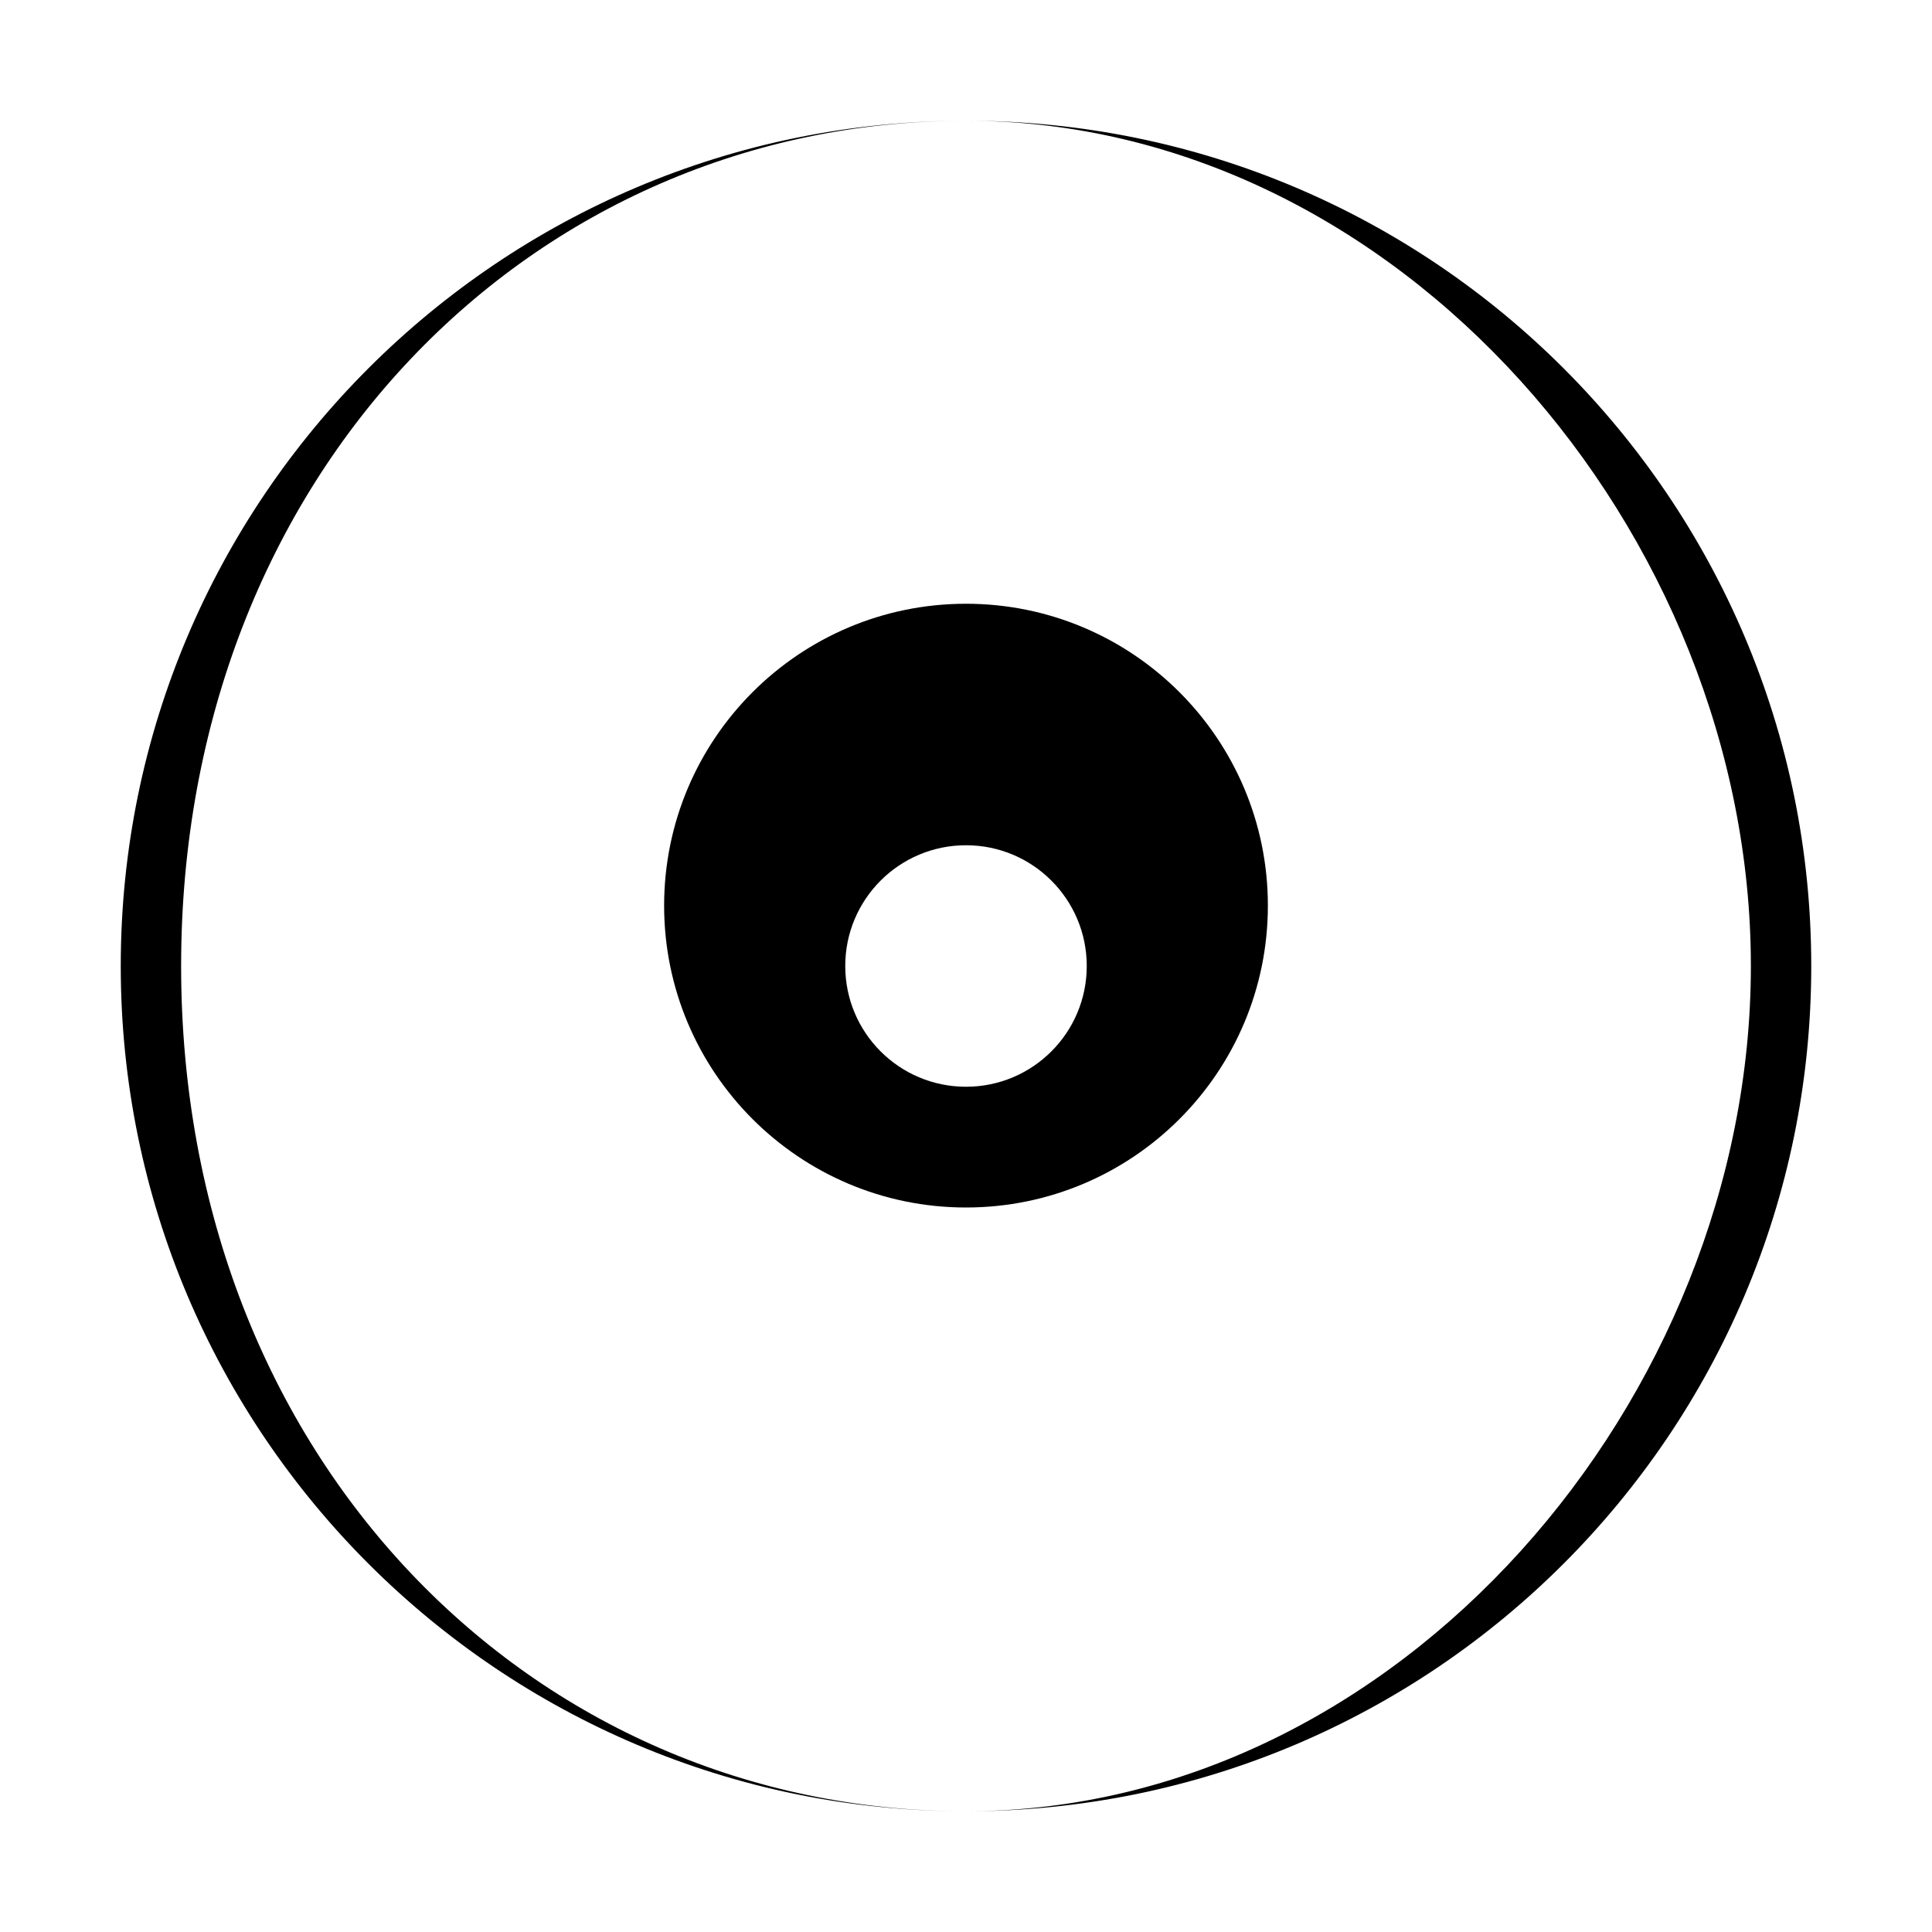
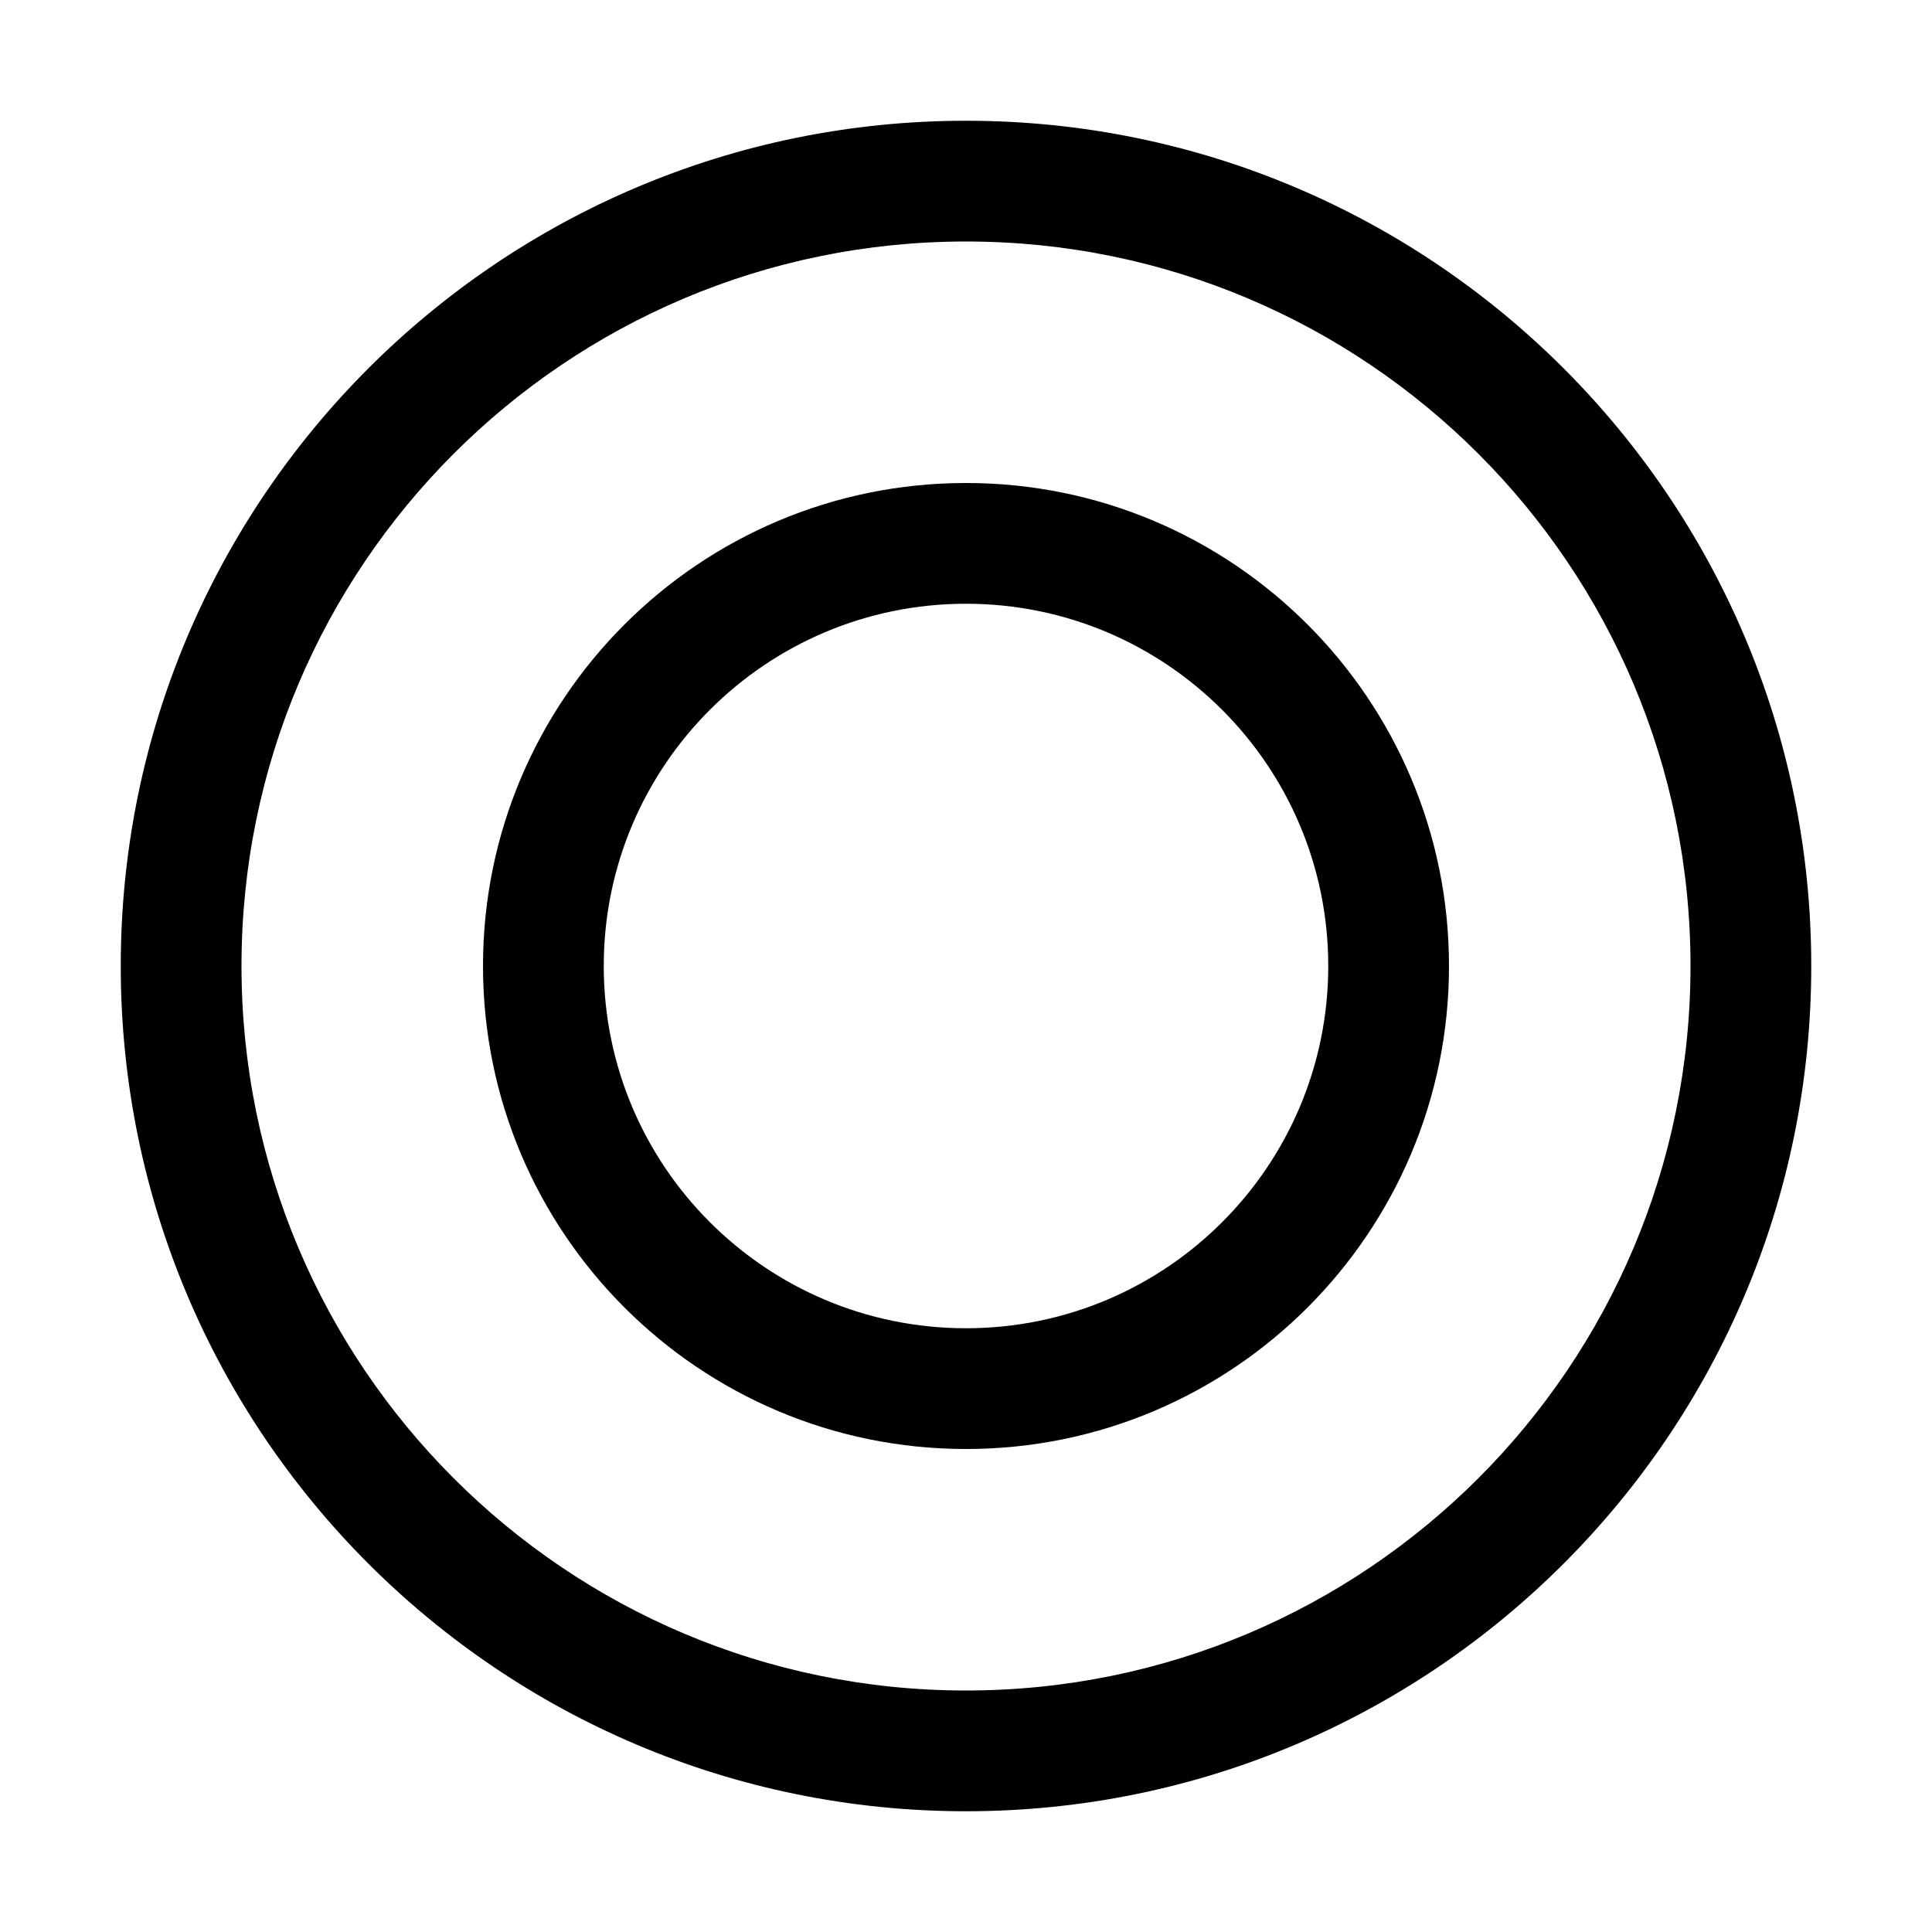
<svg xmlns="http://www.w3.org/2000/svg" viewBox="0 0 32 32">
-   <path d="M16 2C8.27 2 2 8.27 2 16s6.27 14 14 14 14-6.27 14-14S23.73 2 16 2zm0 28C8.83 30 3 24.17 3 16S8.83 2 16 2s13 6.83 13 14-5.83 14-13 14z" fill="currentColor" />
-   <path d="M16 10c-2.761 0-5 2.239-5 5s2.239 5 5 5 5-2.239 5-5-2.239-5-5-5zm0 8c-1.105 0-2-0.895-2-2s0.895-2 2-2 2 0.895 2 2-0.895 2-2 2z" fill="currentColor" />
+   <path d="M16 2C8.27 2 2 8.27 2 16s6.27 14 14 14 14-6.27 14-14S23.73 2 16 2zm0 26c-6.627 0-12-5.373-12-12s5.373-12 12-12 12 5.373 12 12-5.373 12-12 12z" fill="currentColor" />
+   <path d="M16 8c-4.418 0-8 3.582-8 8s3.582 8 8 8 8-3.582 8-8-3.582-8-8-8zm0 14c-3.314 0-6-2.686-6-6s2.686-6 6-6 6 2.686 6 6-2.686 6-6 6z" fill="currentColor" />
</svg>
